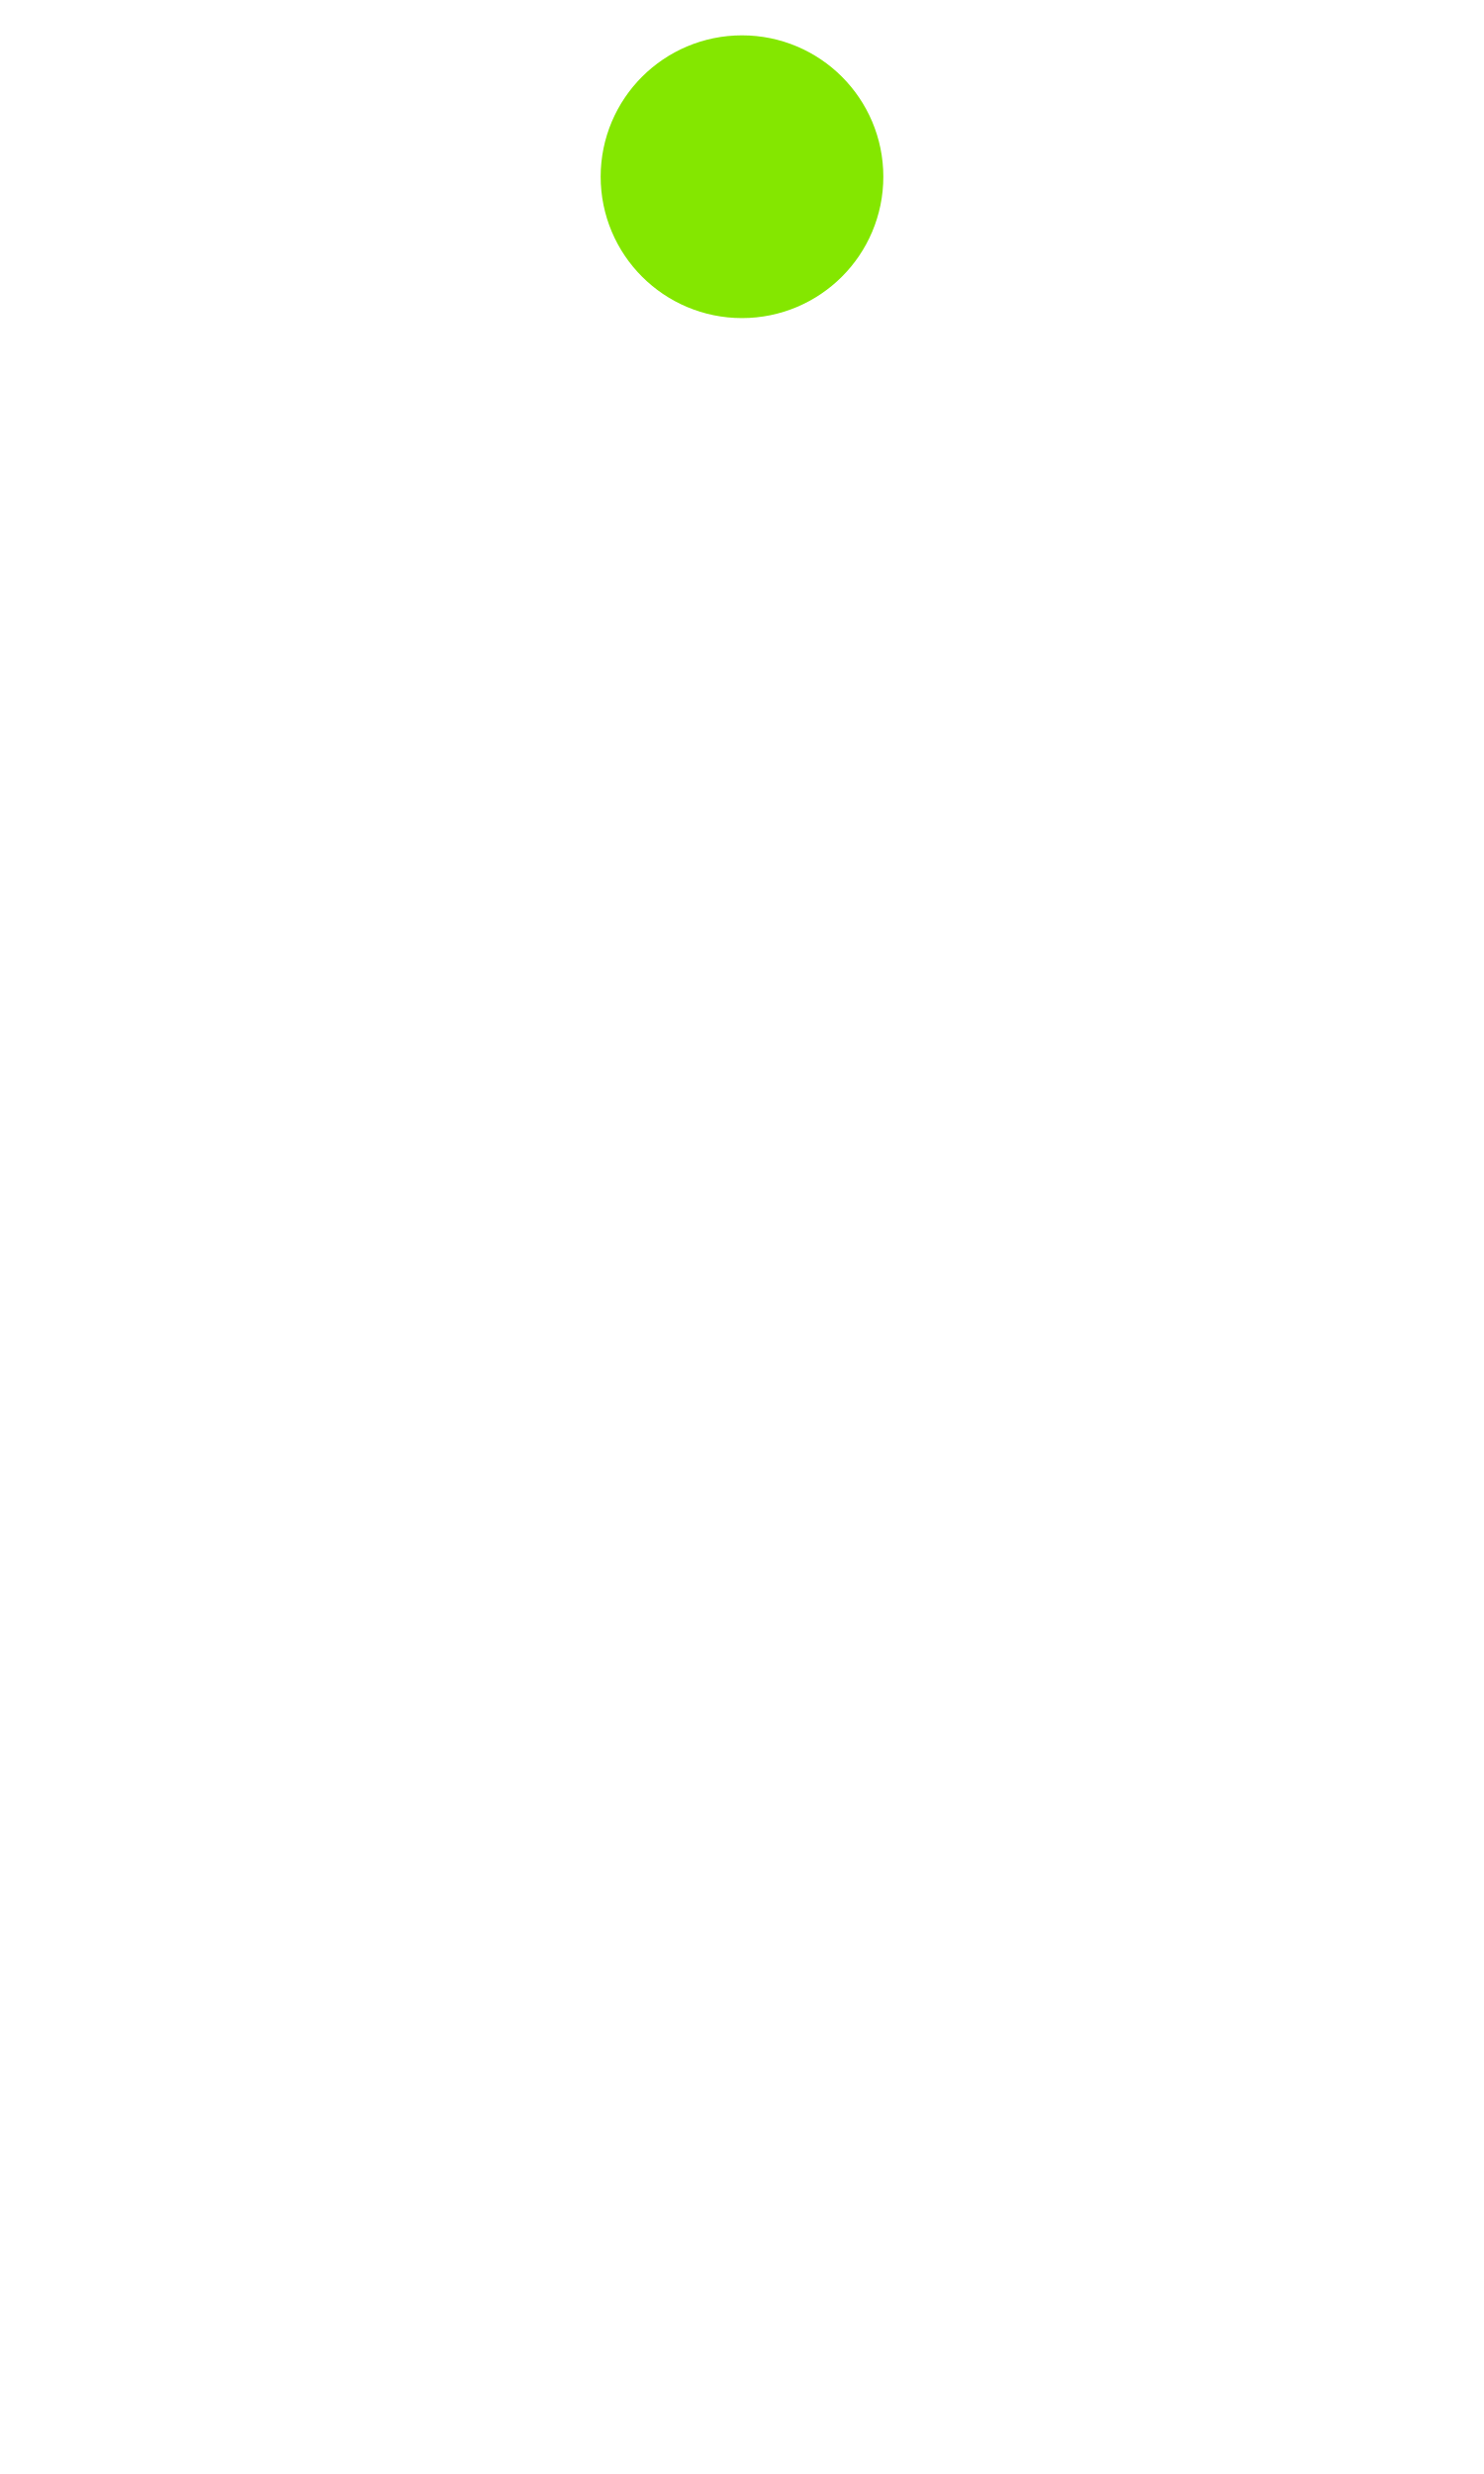
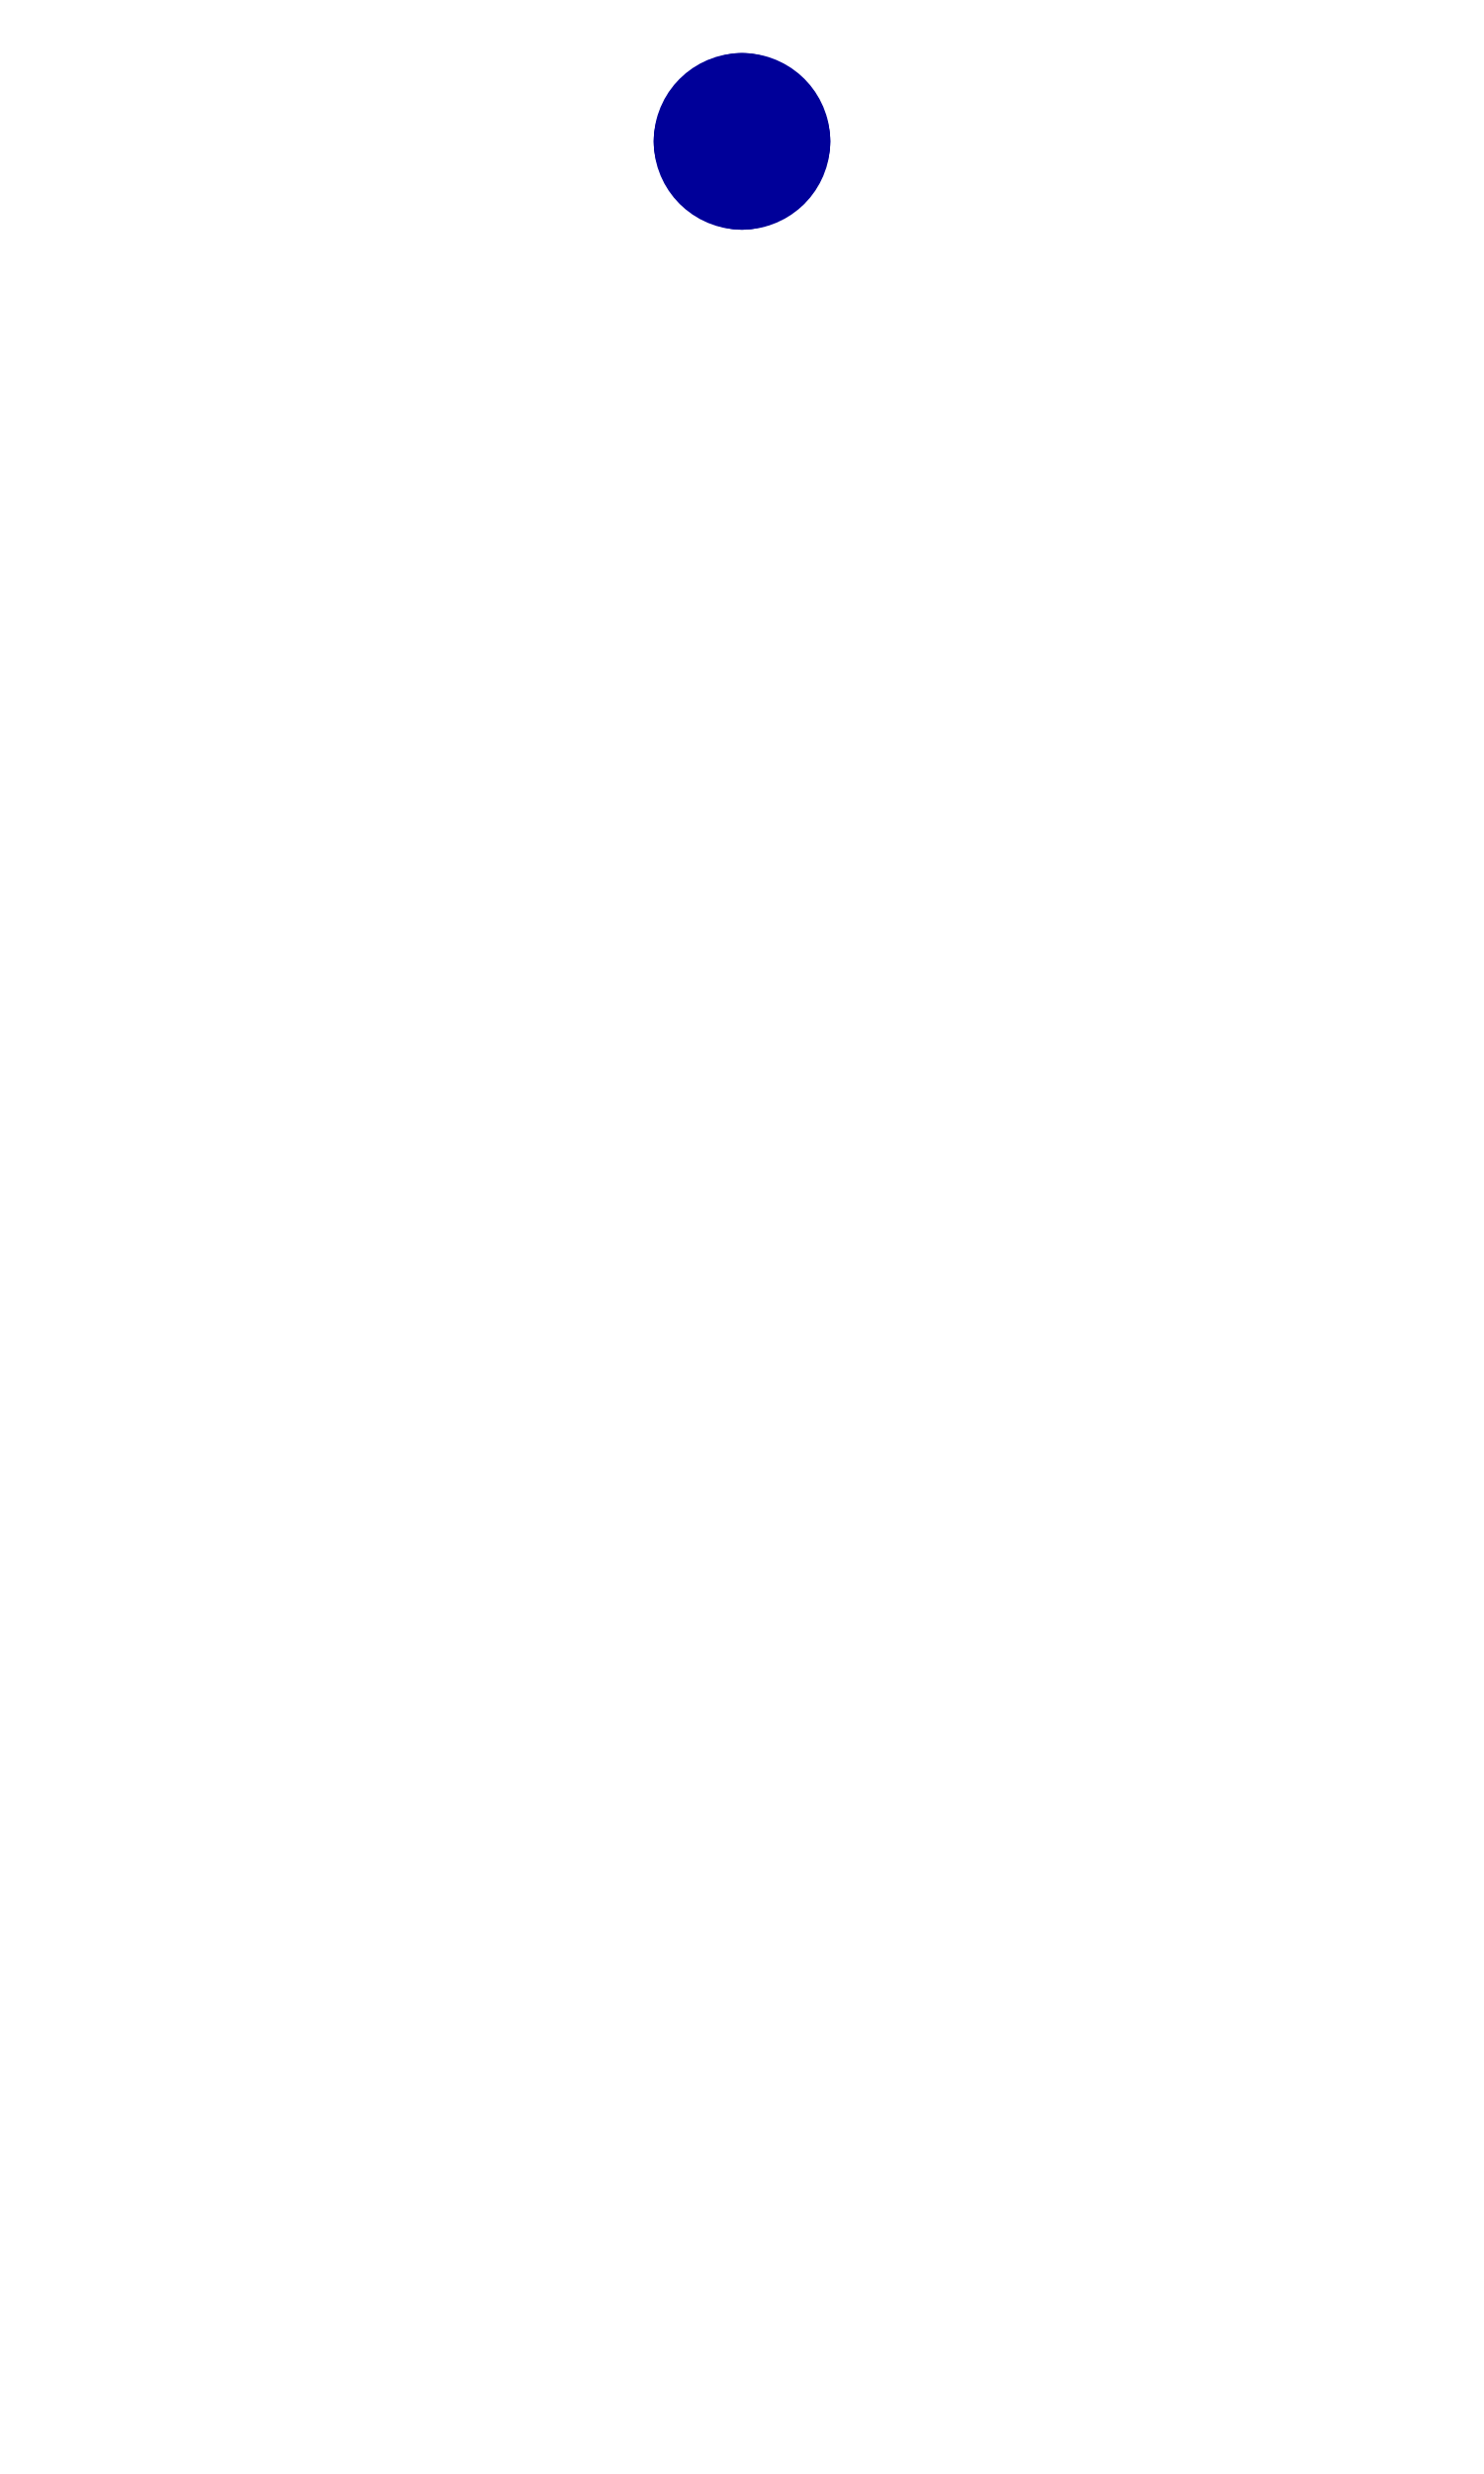
<svg xmlns="http://www.w3.org/2000/svg" width="1008" height="1680" viewBox="0 0 63 105" version="1.1" id="svg5" xml:space="preserve">
  <defs id="defs2" />
  <g id="layer3" style="display:inline;opacity:0.5;stroke-width:3.6;stroke-dasharray:none" transform="matrix(0.8333333,0,0,0.8333333,-157.9762,-173.0963)" />
  <g id="layer2" style="display:inline" />
  <g id="layer1" style="display:inline">
-     <path id="path16795" style="fill:none;stroke:#84e700;stroke-width:6;stroke-linecap:round;stroke-linejoin:round;paint-order:markers fill stroke" d="m 34.5,7.5 a 3,3 0 0 1 -3,3 3,3 0 0 1 -3,-3 3,3 0 0 1 3,-3 3,3 0 0 1 3,3 z" />
+     <path style="display:inline;fill:none;stroke:#000099;stroke-width:6;stroke-linecap:round;stroke-linejoin:round" d="m 31.5,5.25 v 1.5" id="path133" />
+     <path style="display:inline;fill:none;stroke:#000099;stroke-width:6;stroke-linecap:round;stroke-linejoin:round" d="m 30.75,6 h 1.5" id="path132" />
+     <circle style="display:inline;fill:none;stroke:#000099;stroke-width:6;stroke-linecap:round;stroke-linejoin:round" id="circle131" cx="31.5" cy="6" r="0.75" />
  </g>
</svg>
